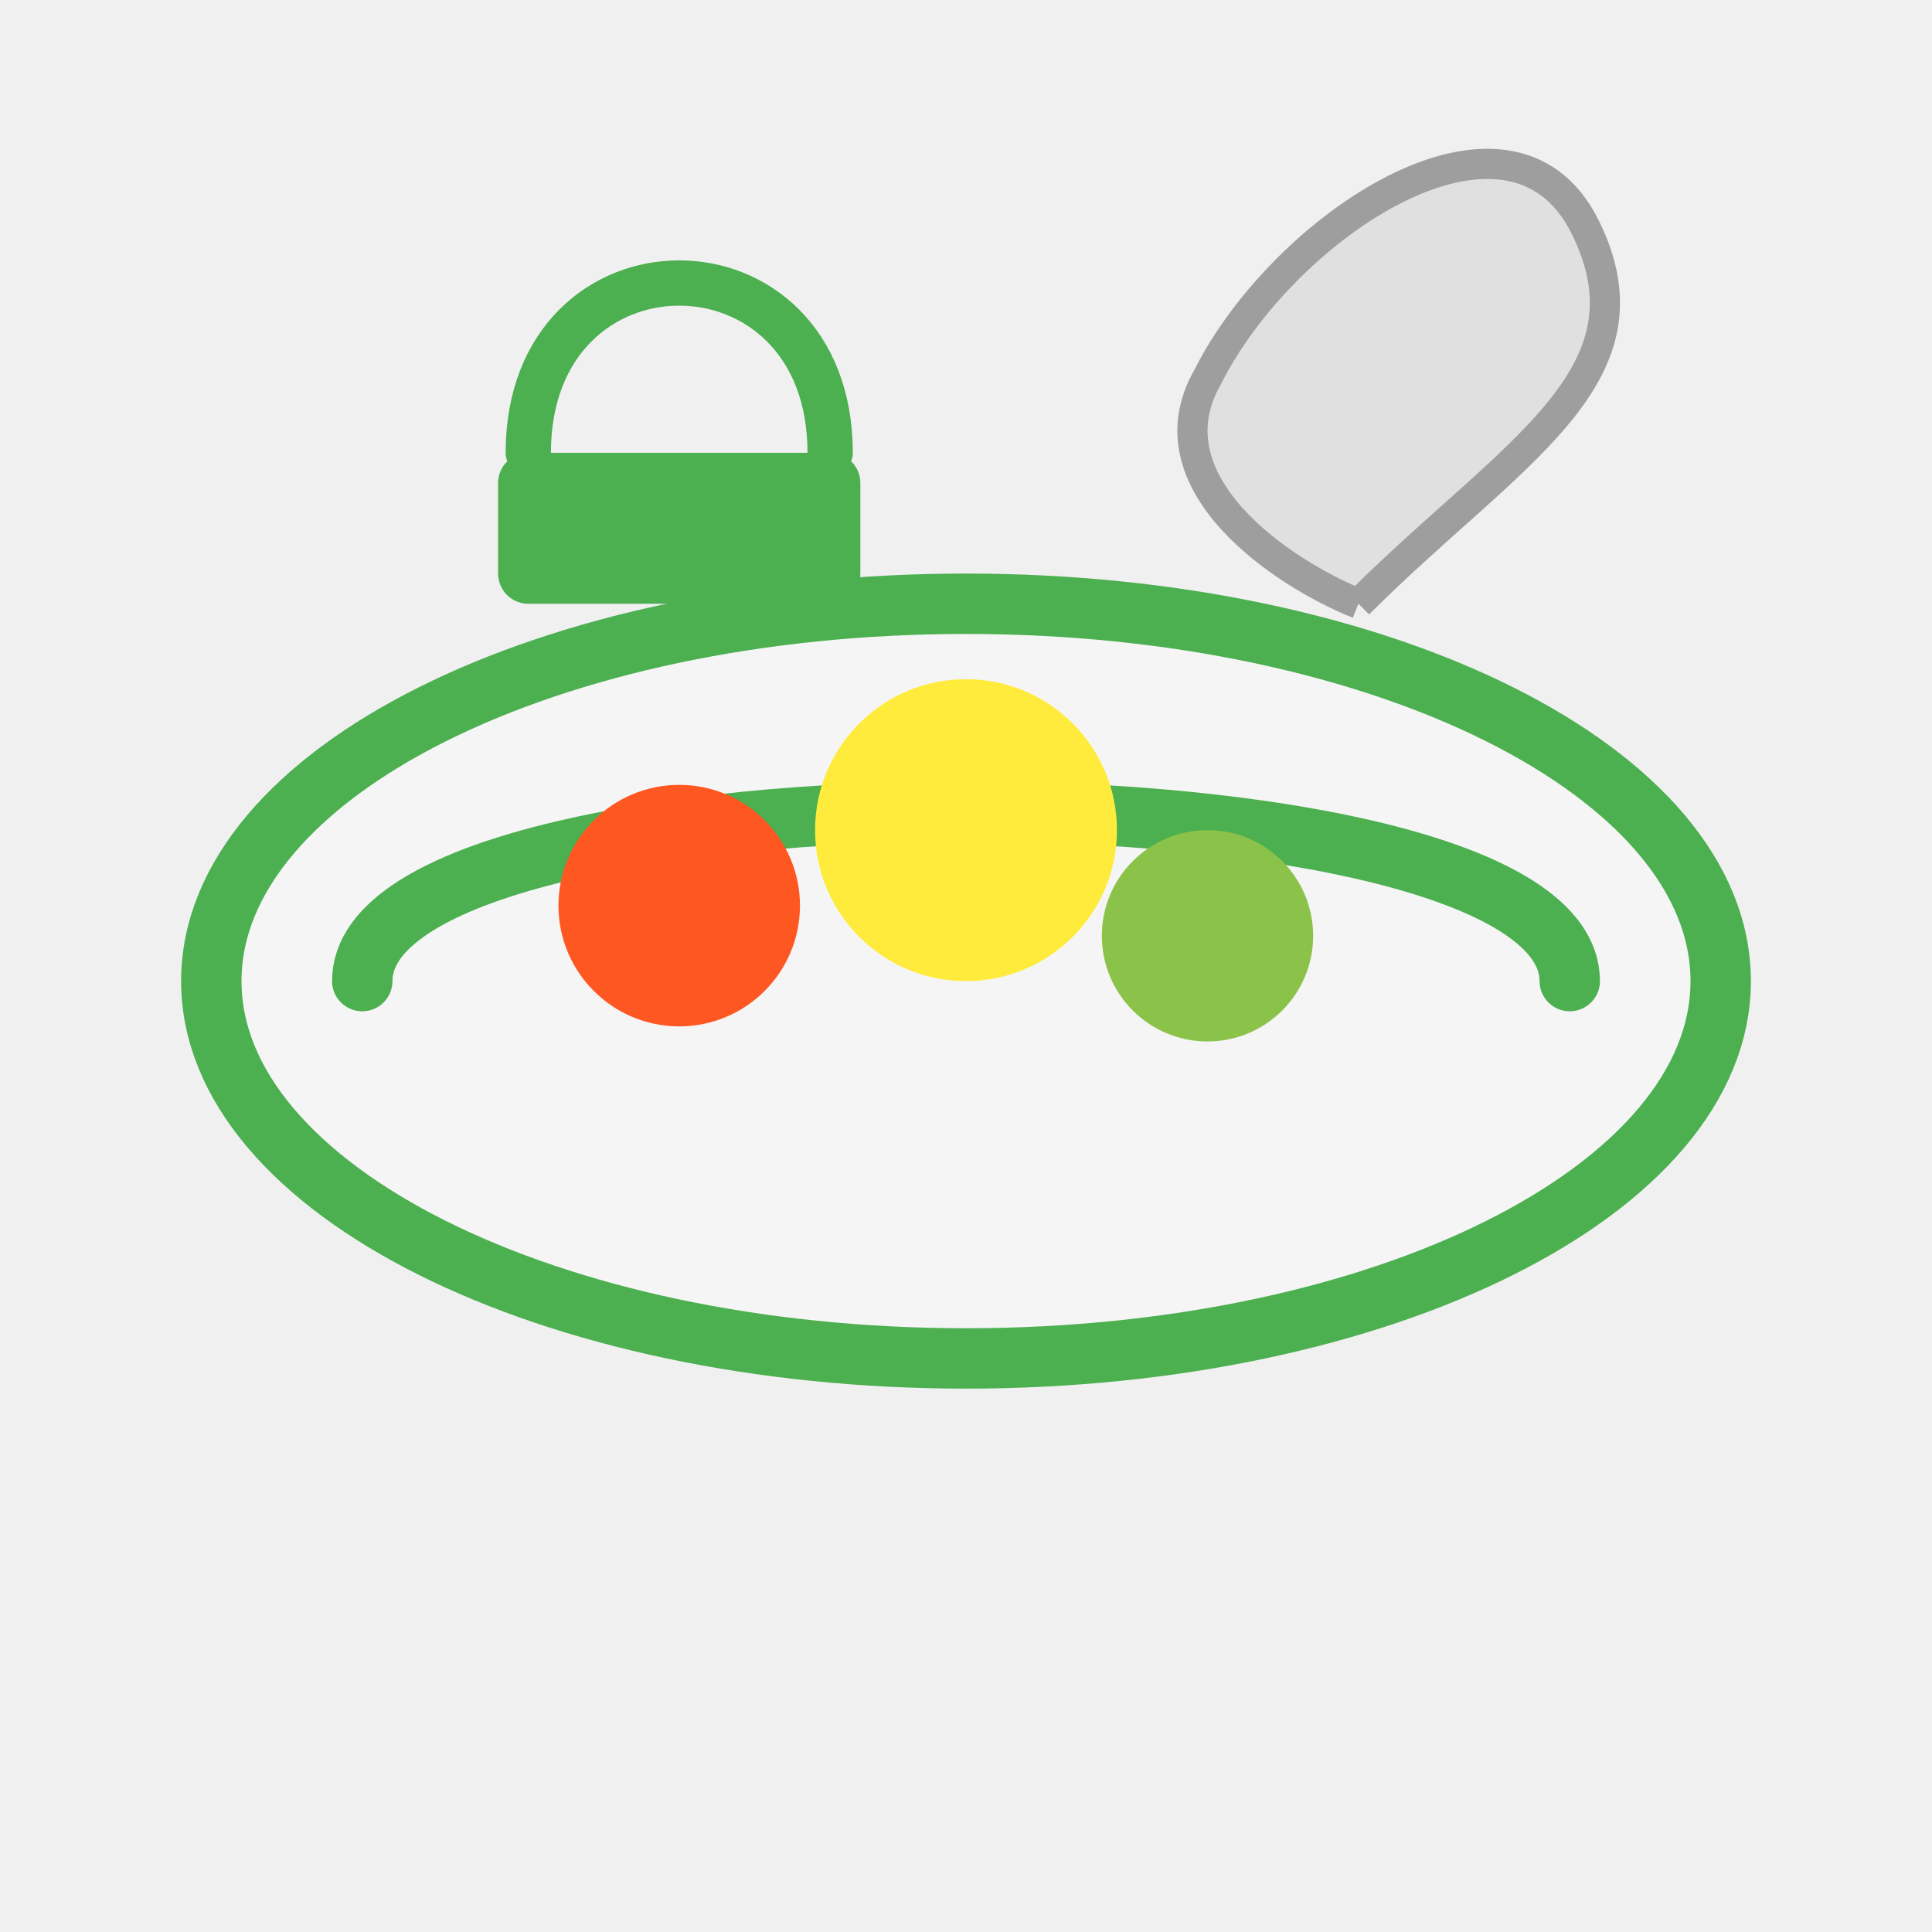
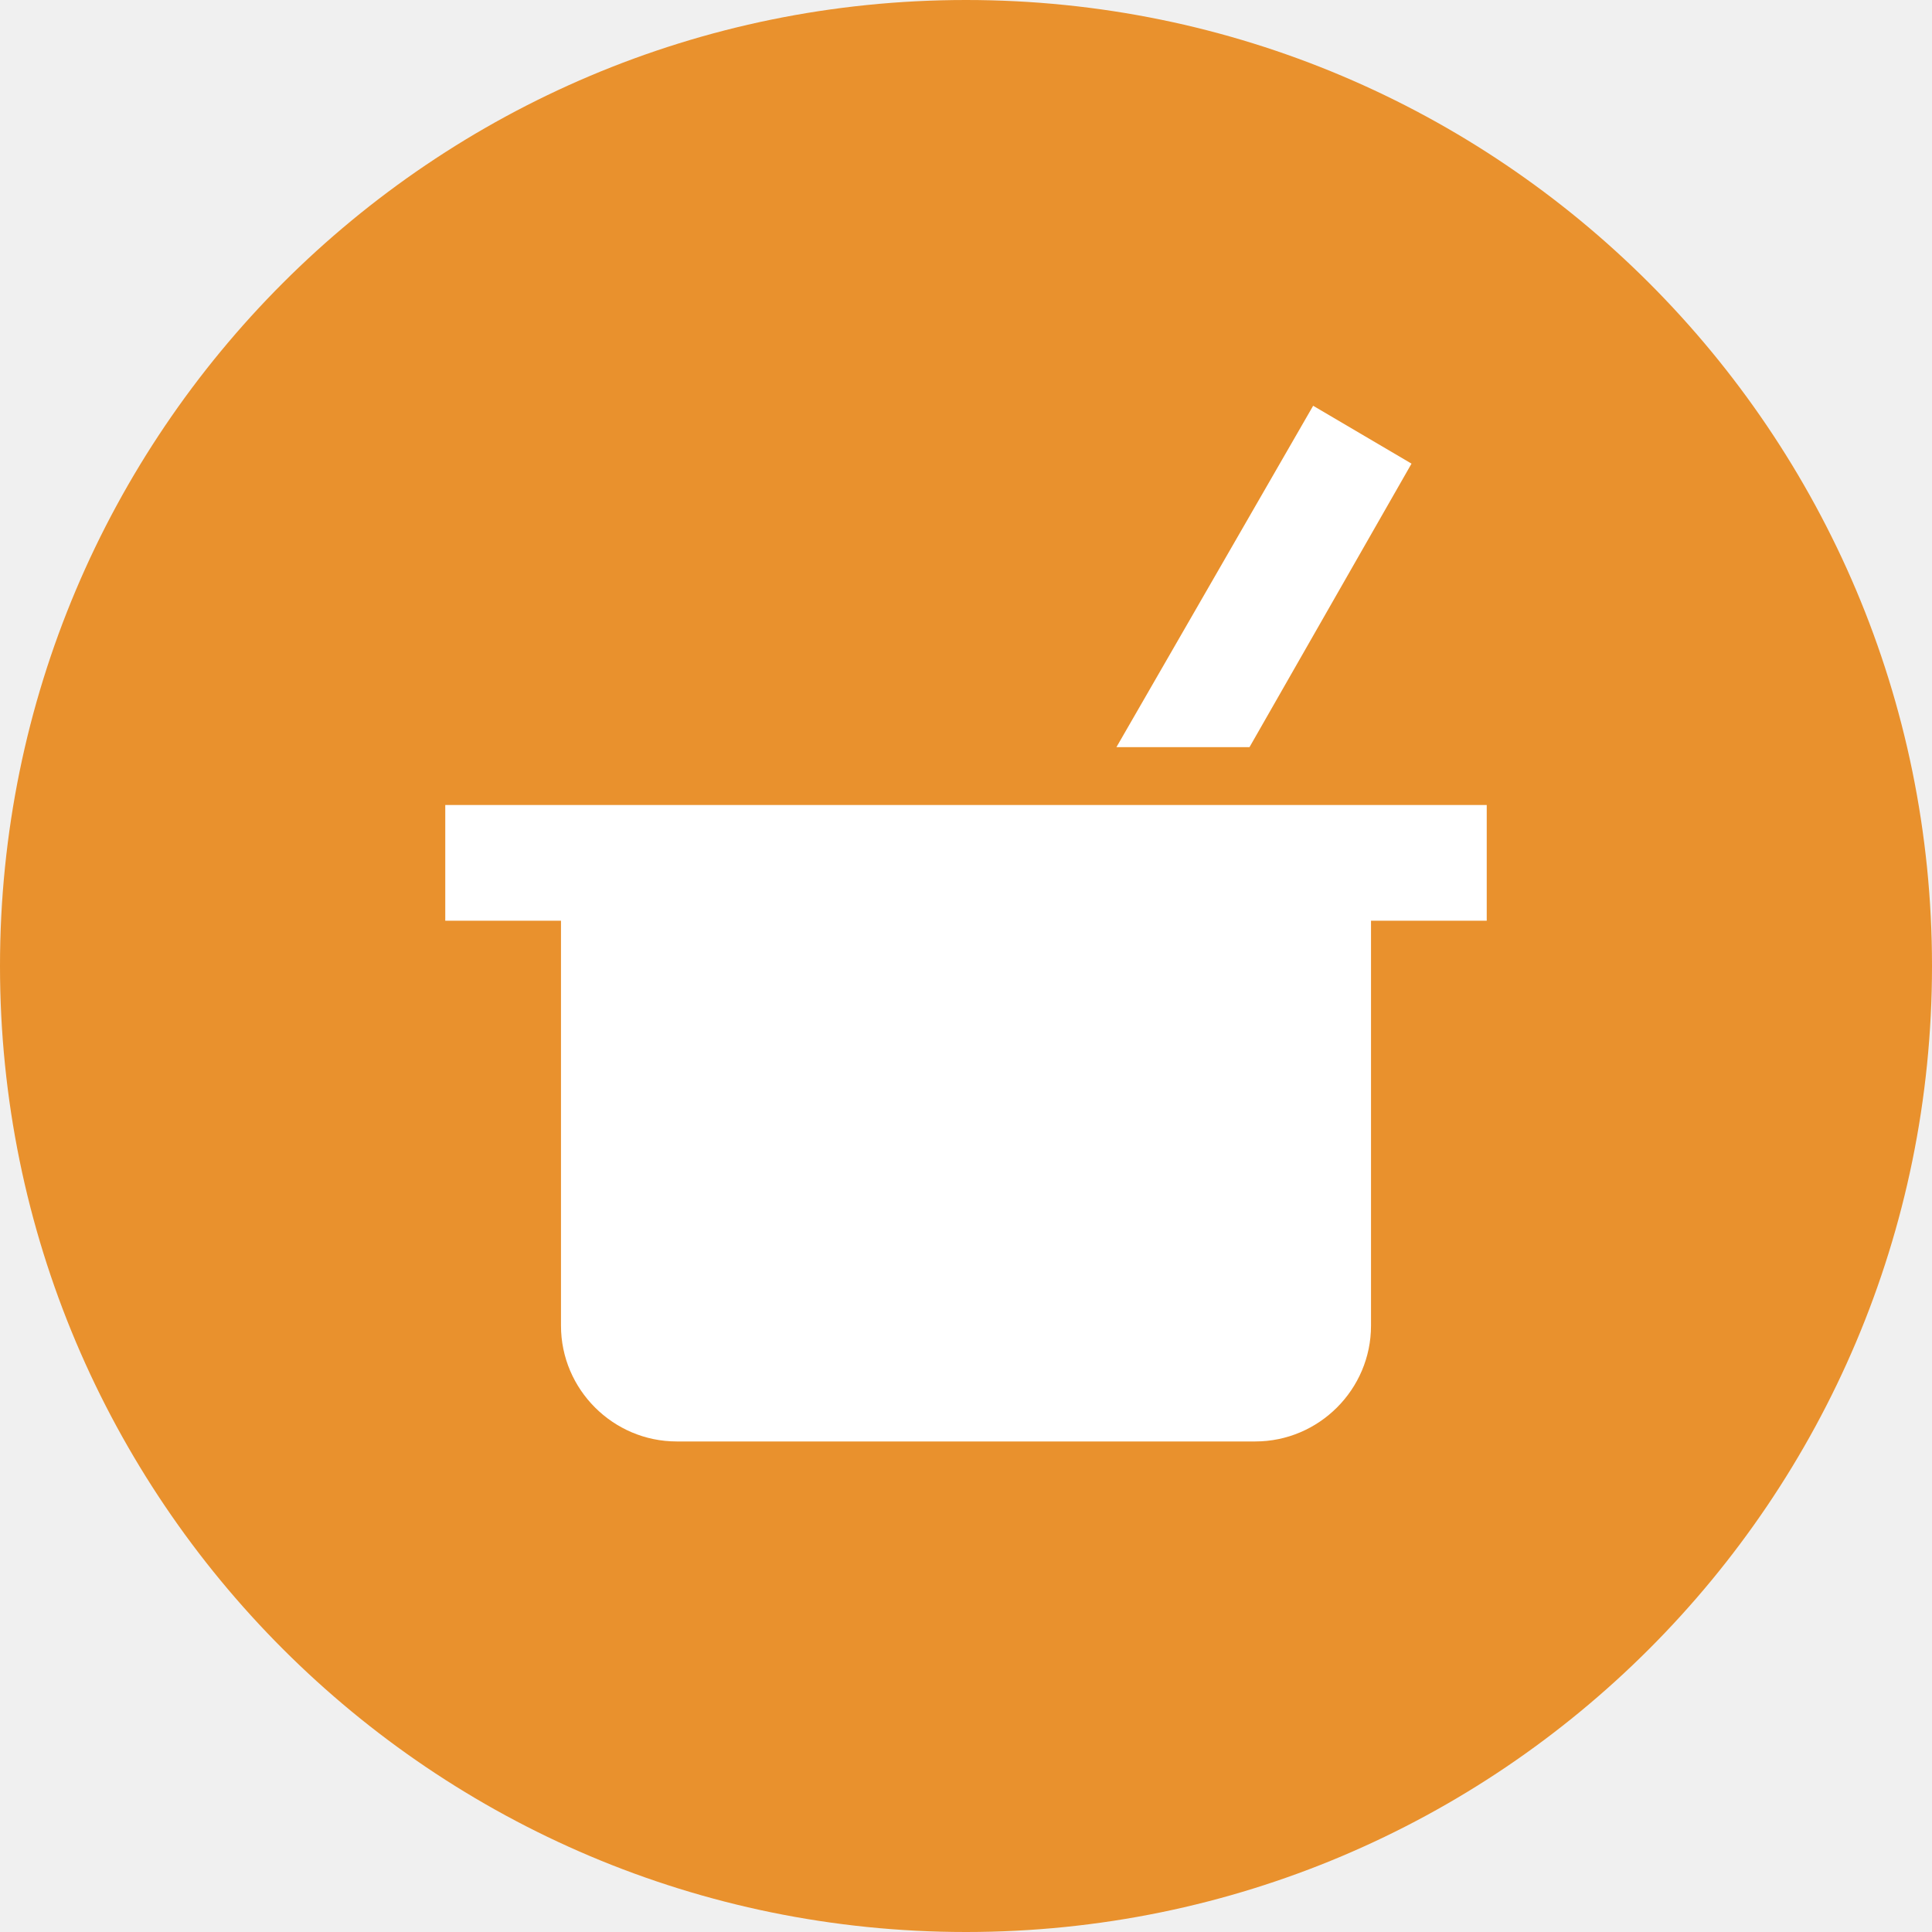
- <svg xmlns="http://www.w3.org/2000/svg" viewBox="0 0 128 128" width="128" height="128">
-   <ellipse cx="64" cy="65" rx="50" ry="25" fill="#f5f5f5" stroke="#4CAF50" stroke-width="4" />
-   <path d="M24 65 C24 50, 104 50, 104 65" fill="none" stroke="#4CAF50" stroke-width="4" stroke-linecap="round" />
-   <circle cx="45" cy="60" r="8" fill="#FF5722" />
-   <circle cx="64" cy="55" r="10" fill="#FFEB3B" />
-   <circle cx="80" cy="62" r="7" fill="#8BC34A" />
-   <path d="M90 40 C100 30, 110 25, 105 15 C100 5, 85 15, 80 25 C76 32, 85 38, 90 40" fill="#E0E0E0" stroke="#9E9E9E" stroke-width="2" />
-   <path d="M35 30 C35 15, 55 15, 55 30" fill="none" stroke="#4CAF50" stroke-width="3" stroke-linecap="round" />
-   <rect x="33" y="30" width="24" height="10" fill="#4CAF50" rx="2" ry="2" />
+ <svg xmlns="http://www.w3.org/2000/svg" width="128" height="128" viewBox="0 0 128 128" fill="none">
+   <rect width="128" height="128" rx="64" fill="#E9912D" />
+   <path d="M73.967 49.5L87 26.883L93.517 30.717L82.783 49.5H73.967ZM71.667 53.333H29.5V61H37.167V87.833C37.167 92.05 40.617 95.5 44.833 95.5H83.167C87.383 95.5 90.833 92.05 90.833 87.833V61H98.5V53.333H71.667Z" fill="white" />
</svg>
